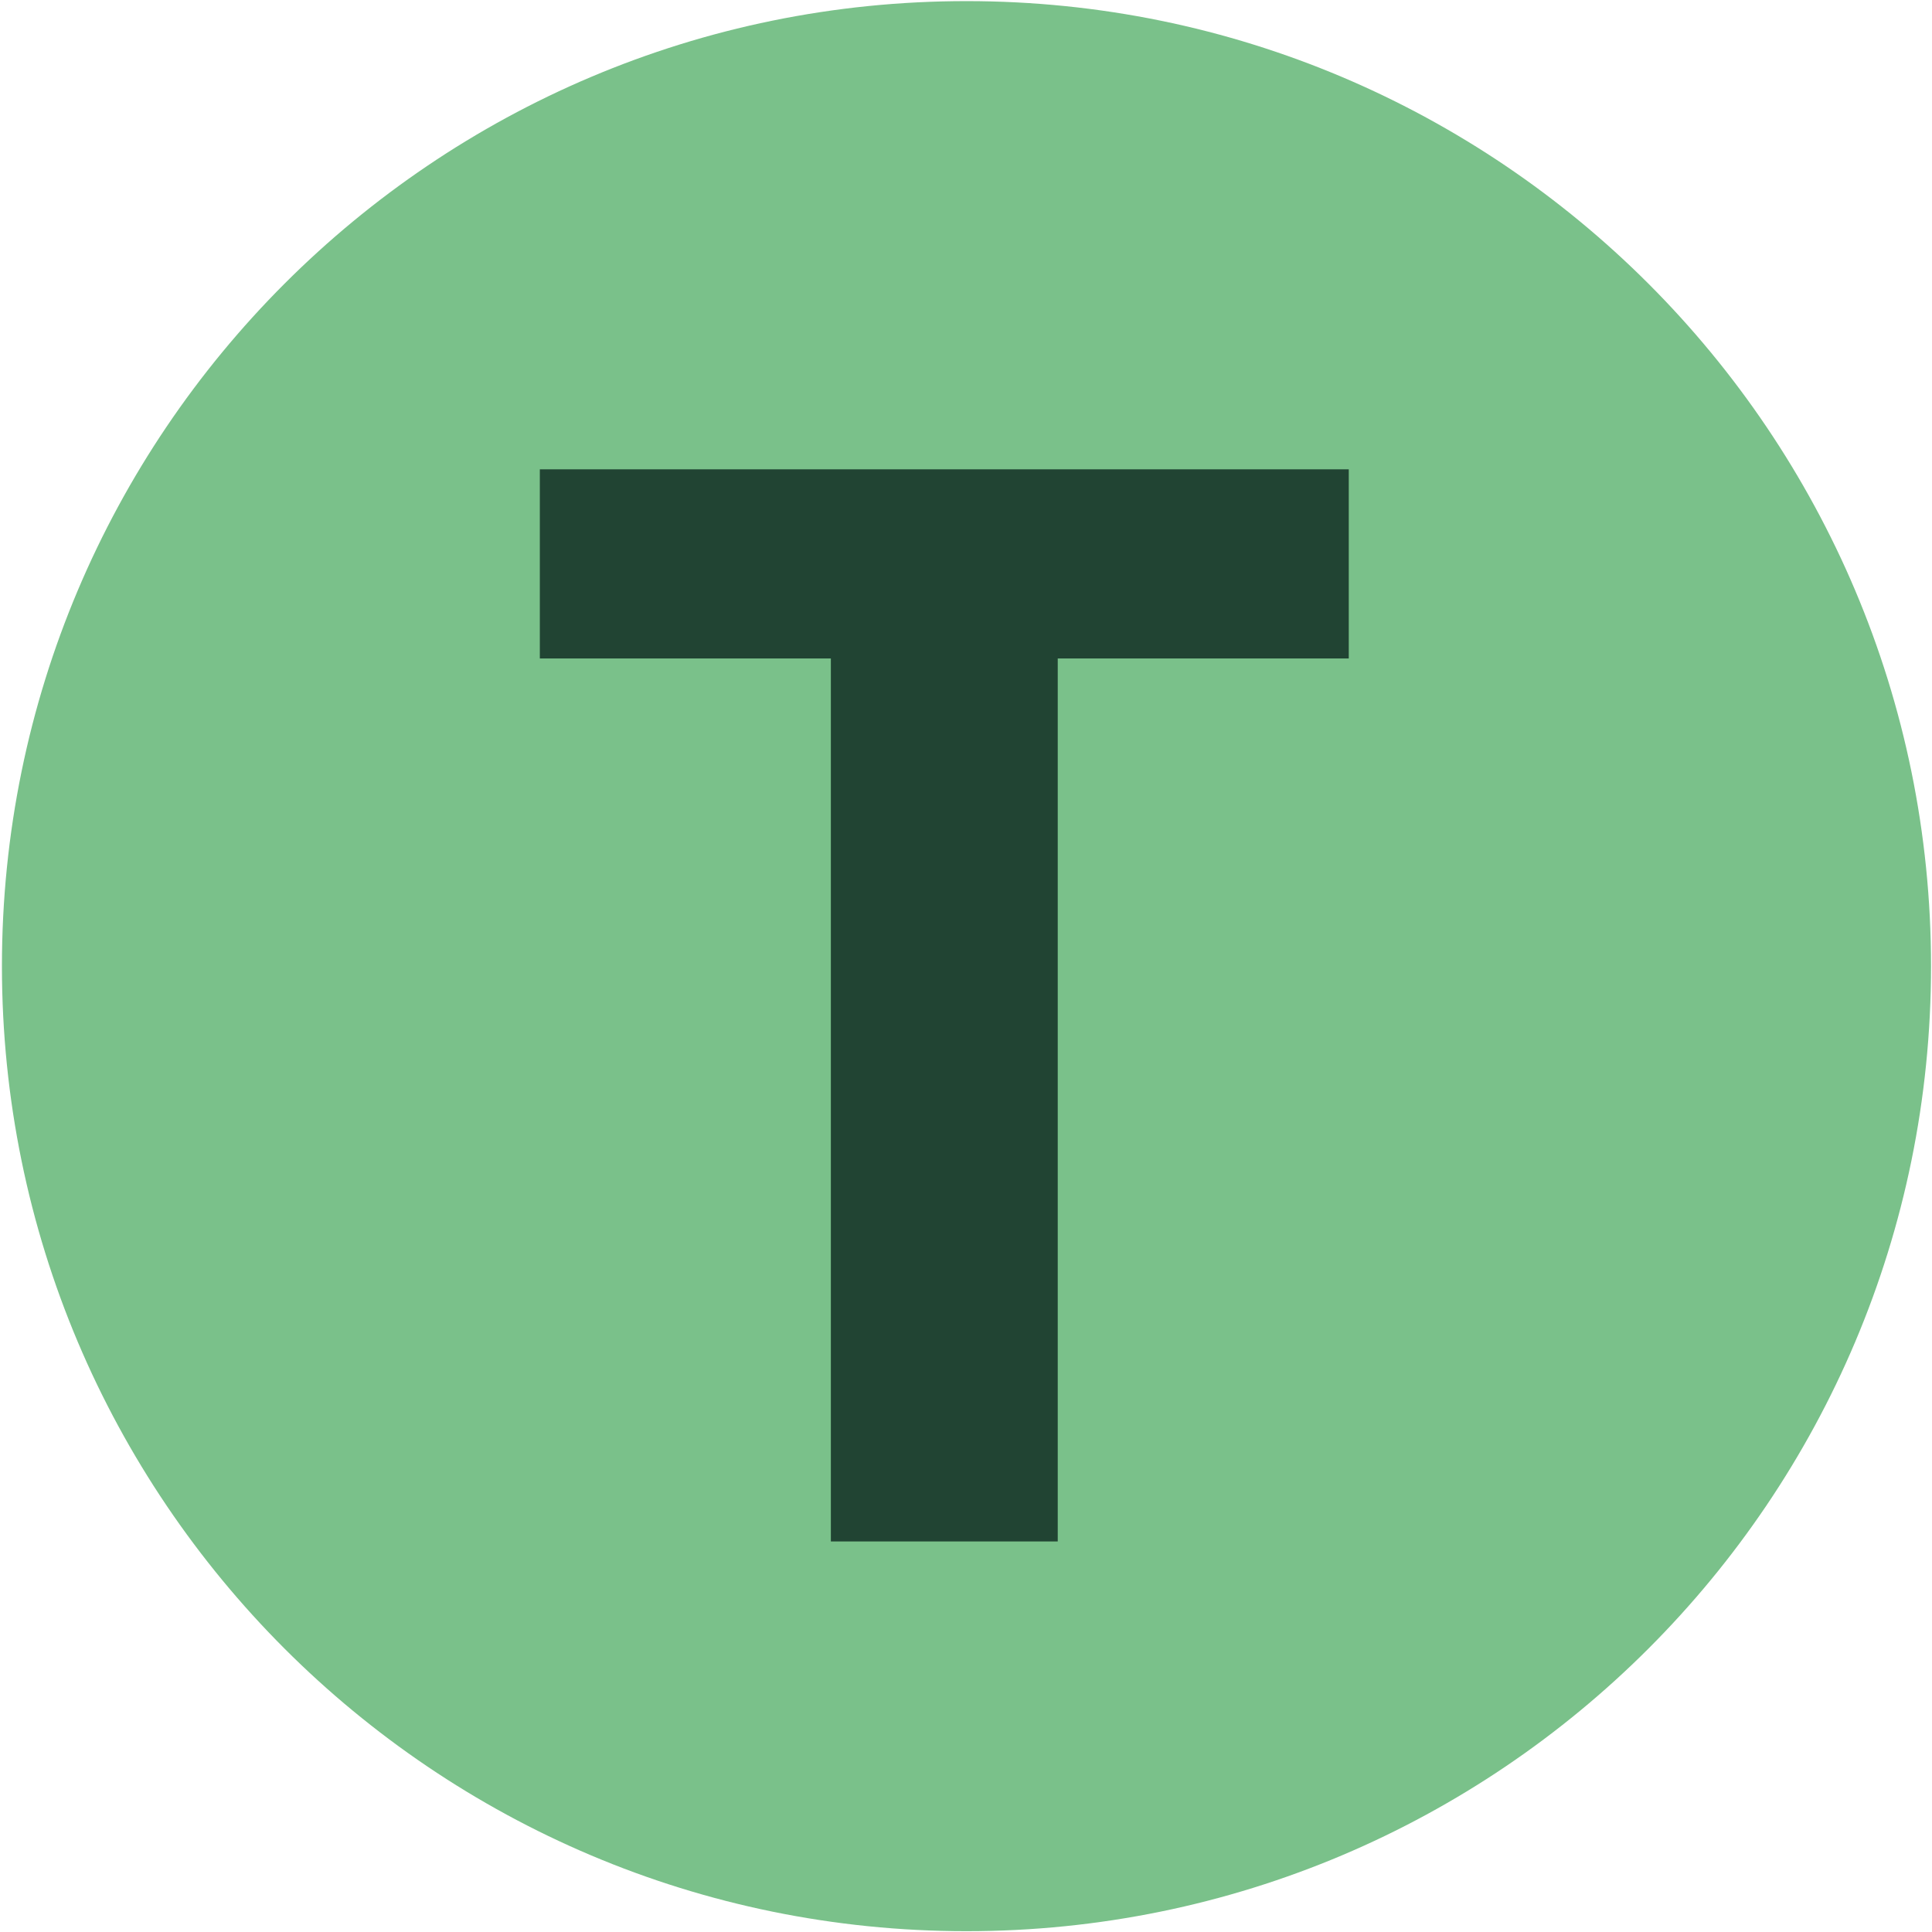
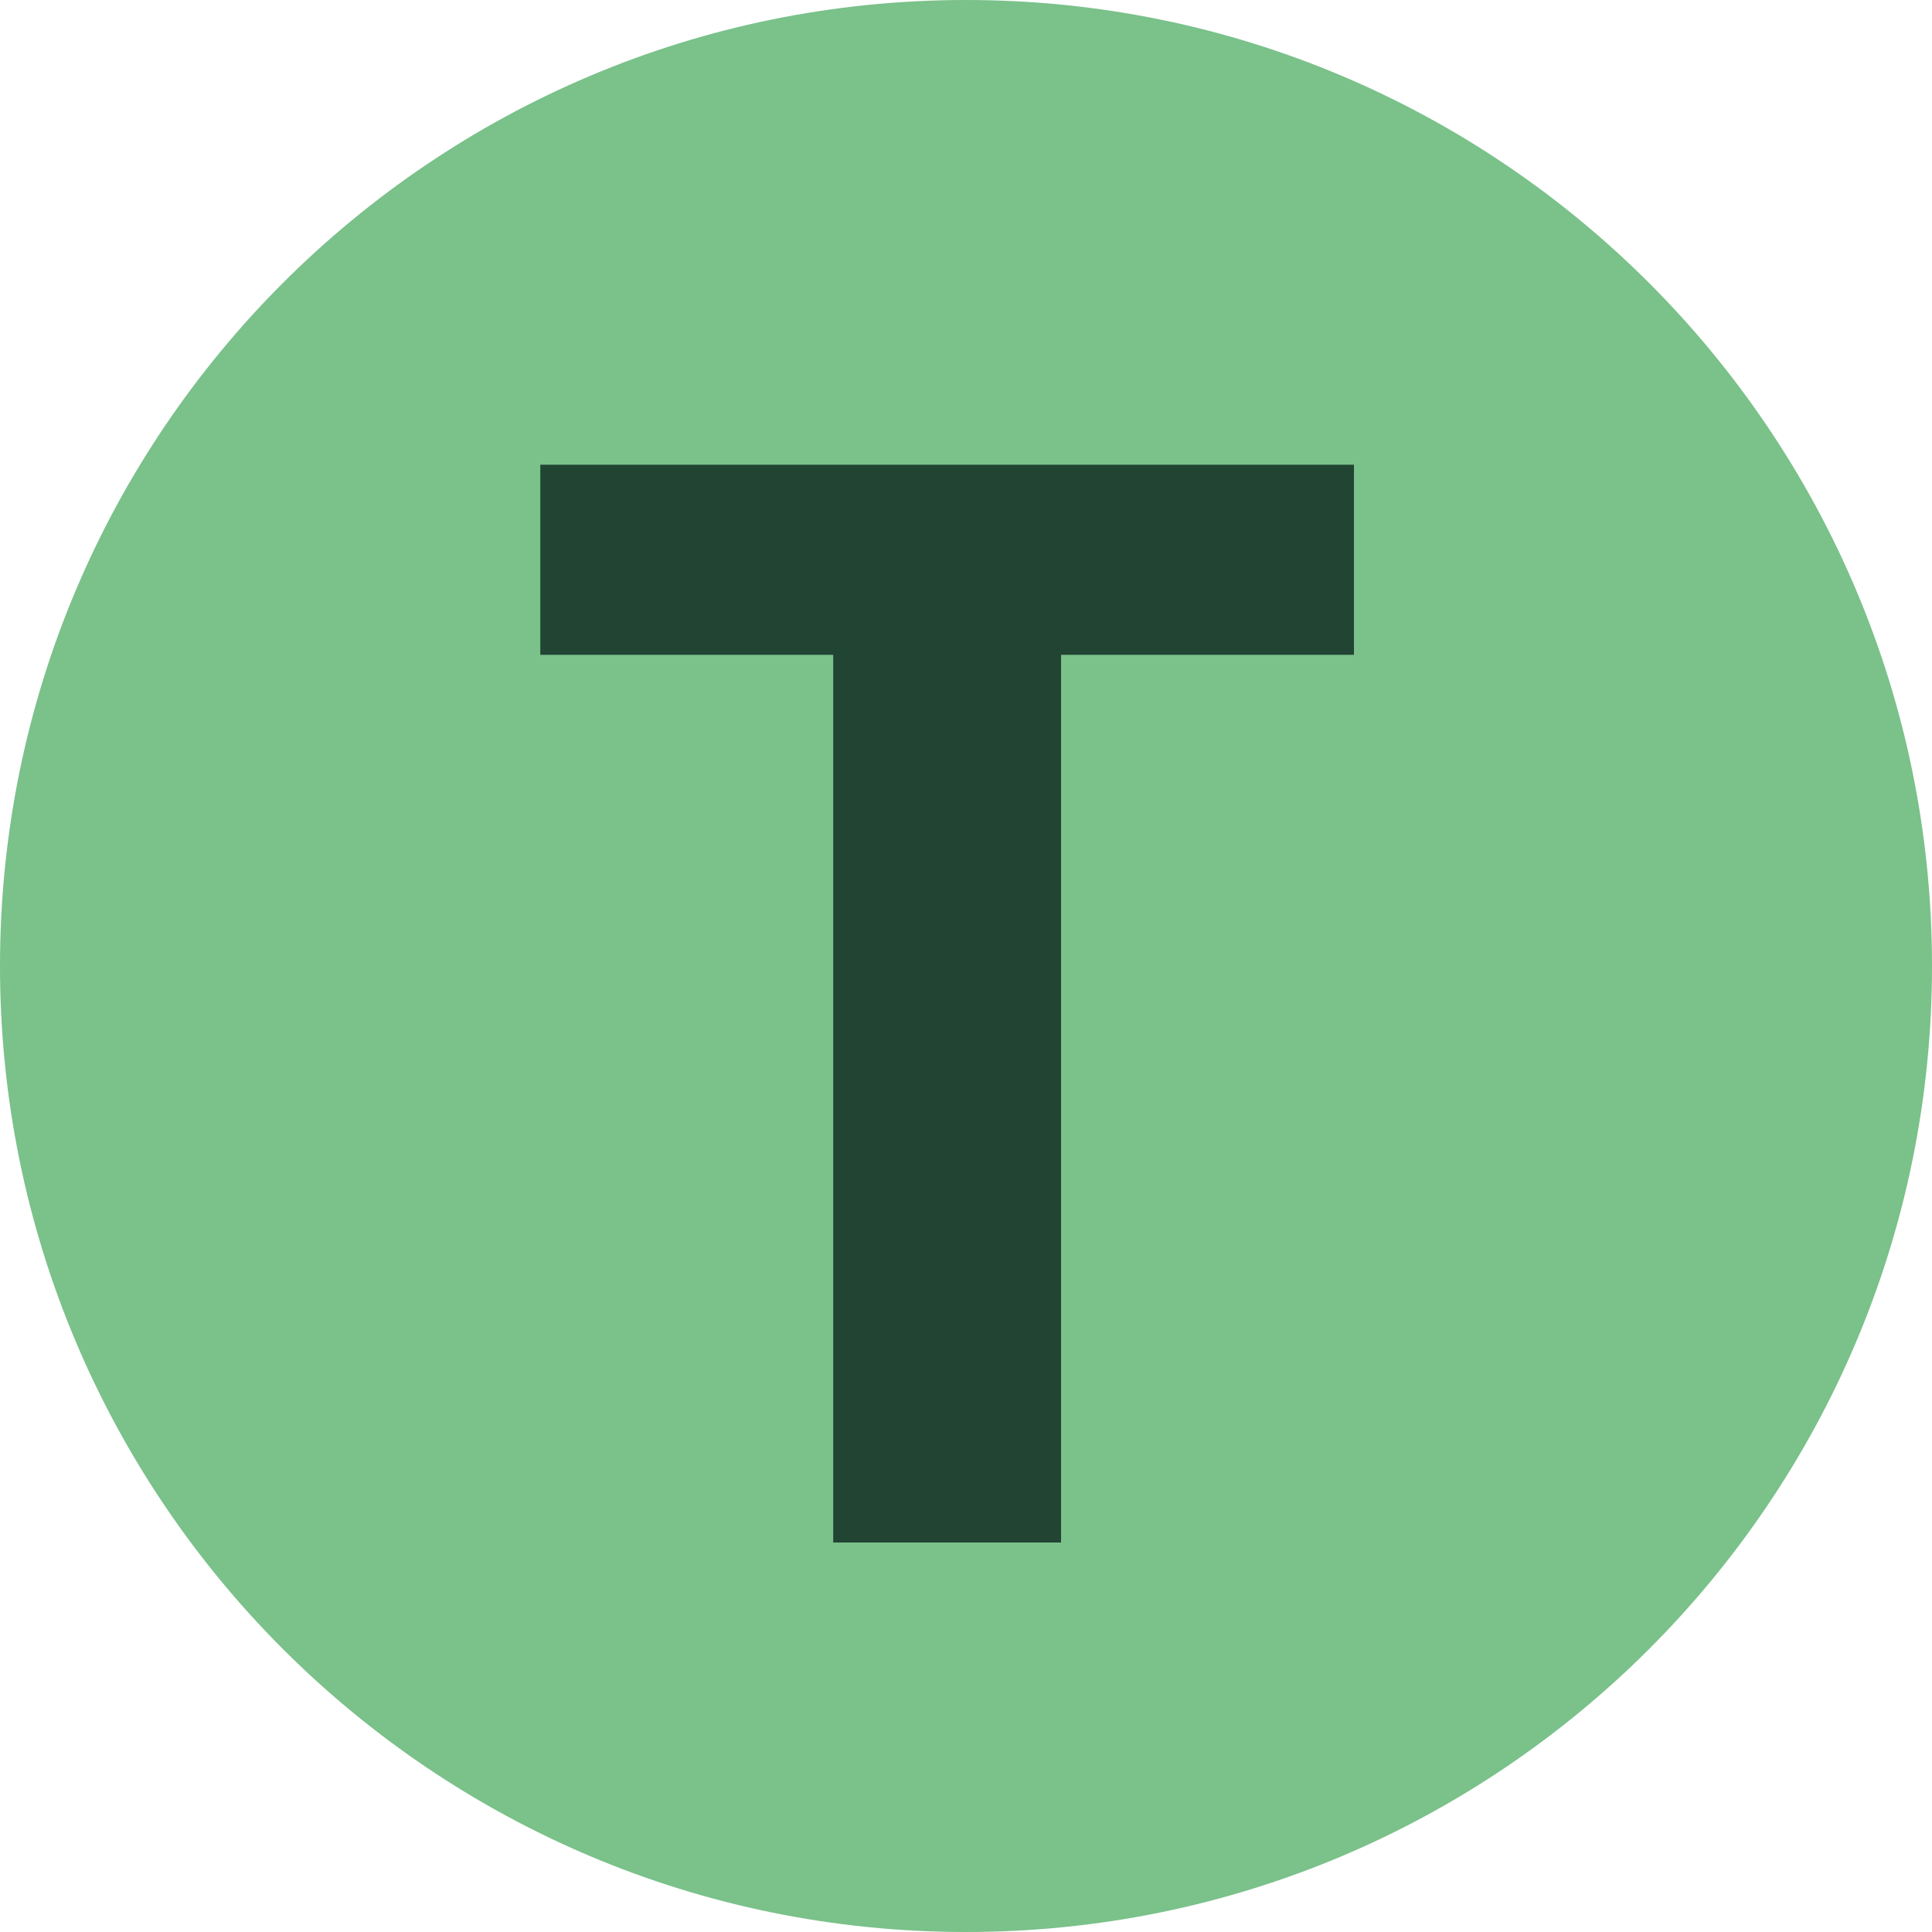
- <svg xmlns="http://www.w3.org/2000/svg" width="64" height="64" id="svg4136" version="1.1" viewBox="0 0 64 64">
-   <defs id="defs4138" />
-   <g id="layer1">
-     <ellipse style="fill:#7ac18a;fill-opacity:1;fill-rule:evenodd;stroke:none;stroke-width:5;stroke-linecap:round;stroke-linejoin:round;stroke-miterlimit:4;stroke-dasharray:none;stroke-dashoffset:0;stroke-opacity:1" id="path4684" cx="32.016" cy="32.005" rx="31.952" ry="31.968" />
-     <text xml:space="preserve" style="font-style:normal;font-weight:normal;font-size:40px;line-height:125%;font-family:sans-serif;letter-spacing:0px;word-spacing:0px;fill:#000000;fill-opacity:1;stroke:none;stroke-width:1px;stroke-linecap:butt;stroke-linejoin:miter;stroke-opacity:1" x="19.799" y="44.201" id="text4134">
-       <tspan id="tspan4136" x="19.799" y="44.201" />
-     </text>
-     <text xml:space="preserve" style="font-style:normal;font-weight:bold;font-size:40px;line-height:125%;font-family:Montserrat;letter-spacing:0px;word-spacing:0px;fill:#000000;fill-opacity:1;stroke:none;stroke-width:1px;stroke-linecap:butt;stroke-linejoin:miter;stroke-opacity:1;-inkscape-font-specification:'Montserrat Bold';font-stretch:normal;font-variant:normal;" x="18.77" y="34.816" id="text4138">
-       <tspan id="tspan4140" x="18.77" y="34.816" />
-     </text>
-     <text xml:space="preserve" style="font-style:normal;font-variant:normal;font-weight:bold;font-stretch:normal;font-size:49.737px;line-height:125%;font-family:Montserrat;-inkscape-font-specification:'Montserrat Bold';letter-spacing:0px;word-spacing:0px;fill:#214433;fill-opacity:1;stroke:none;stroke-width:1px;stroke-linecap:butt;stroke-linejoin:miter;stroke-opacity:1;" x="16.884" y="51.065" id="text4142">
-       <tspan id="tspan4144" x="16.884" y="51.065">T</tspan>
-     </text>
-   </g>
+ <svg xmlns="http://www.w3.org/2000/svg" width="64" height="64" viewBox="0 0 64 64">
+   <ellipse cx="32" cy="32" rx="32" ry="32" style="fill:#7ac18a;stroke-linejoin:round;stroke-width:5" />
+   <text x="19.8" y="44.2" style="font-family:sans-serif;font-size:40px;letter-spacing:0px;line-height:100%;stroke-width:1px;word-spacing:0px">
+     <tspan x="19.8" y="44.2" />
+   </text>
+   <text x="18.8" y="34.8" style="-inkscape-font-specification:'Montserrat Bold';font-family:Montserrat;font-size:40px;font-weight:bold;letter-spacing:0px;line-height:100%;stroke-width:1px;word-spacing:0px">
+     <tspan x="18.8" y="34.8" />
+   </text>
+   <text x="16.9" y="51.1" style="-inkscape-font-specification:'Montserrat Bold';fill:#214433;font-family:Montserrat;font-size:50px;font-weight:bold;letter-spacing:0px;line-height:100%;stroke-width:1px;word-spacing:0px">
+     <tspan x="16.9" y="51.1">  T</tspan>
+   </text>
</svg>
